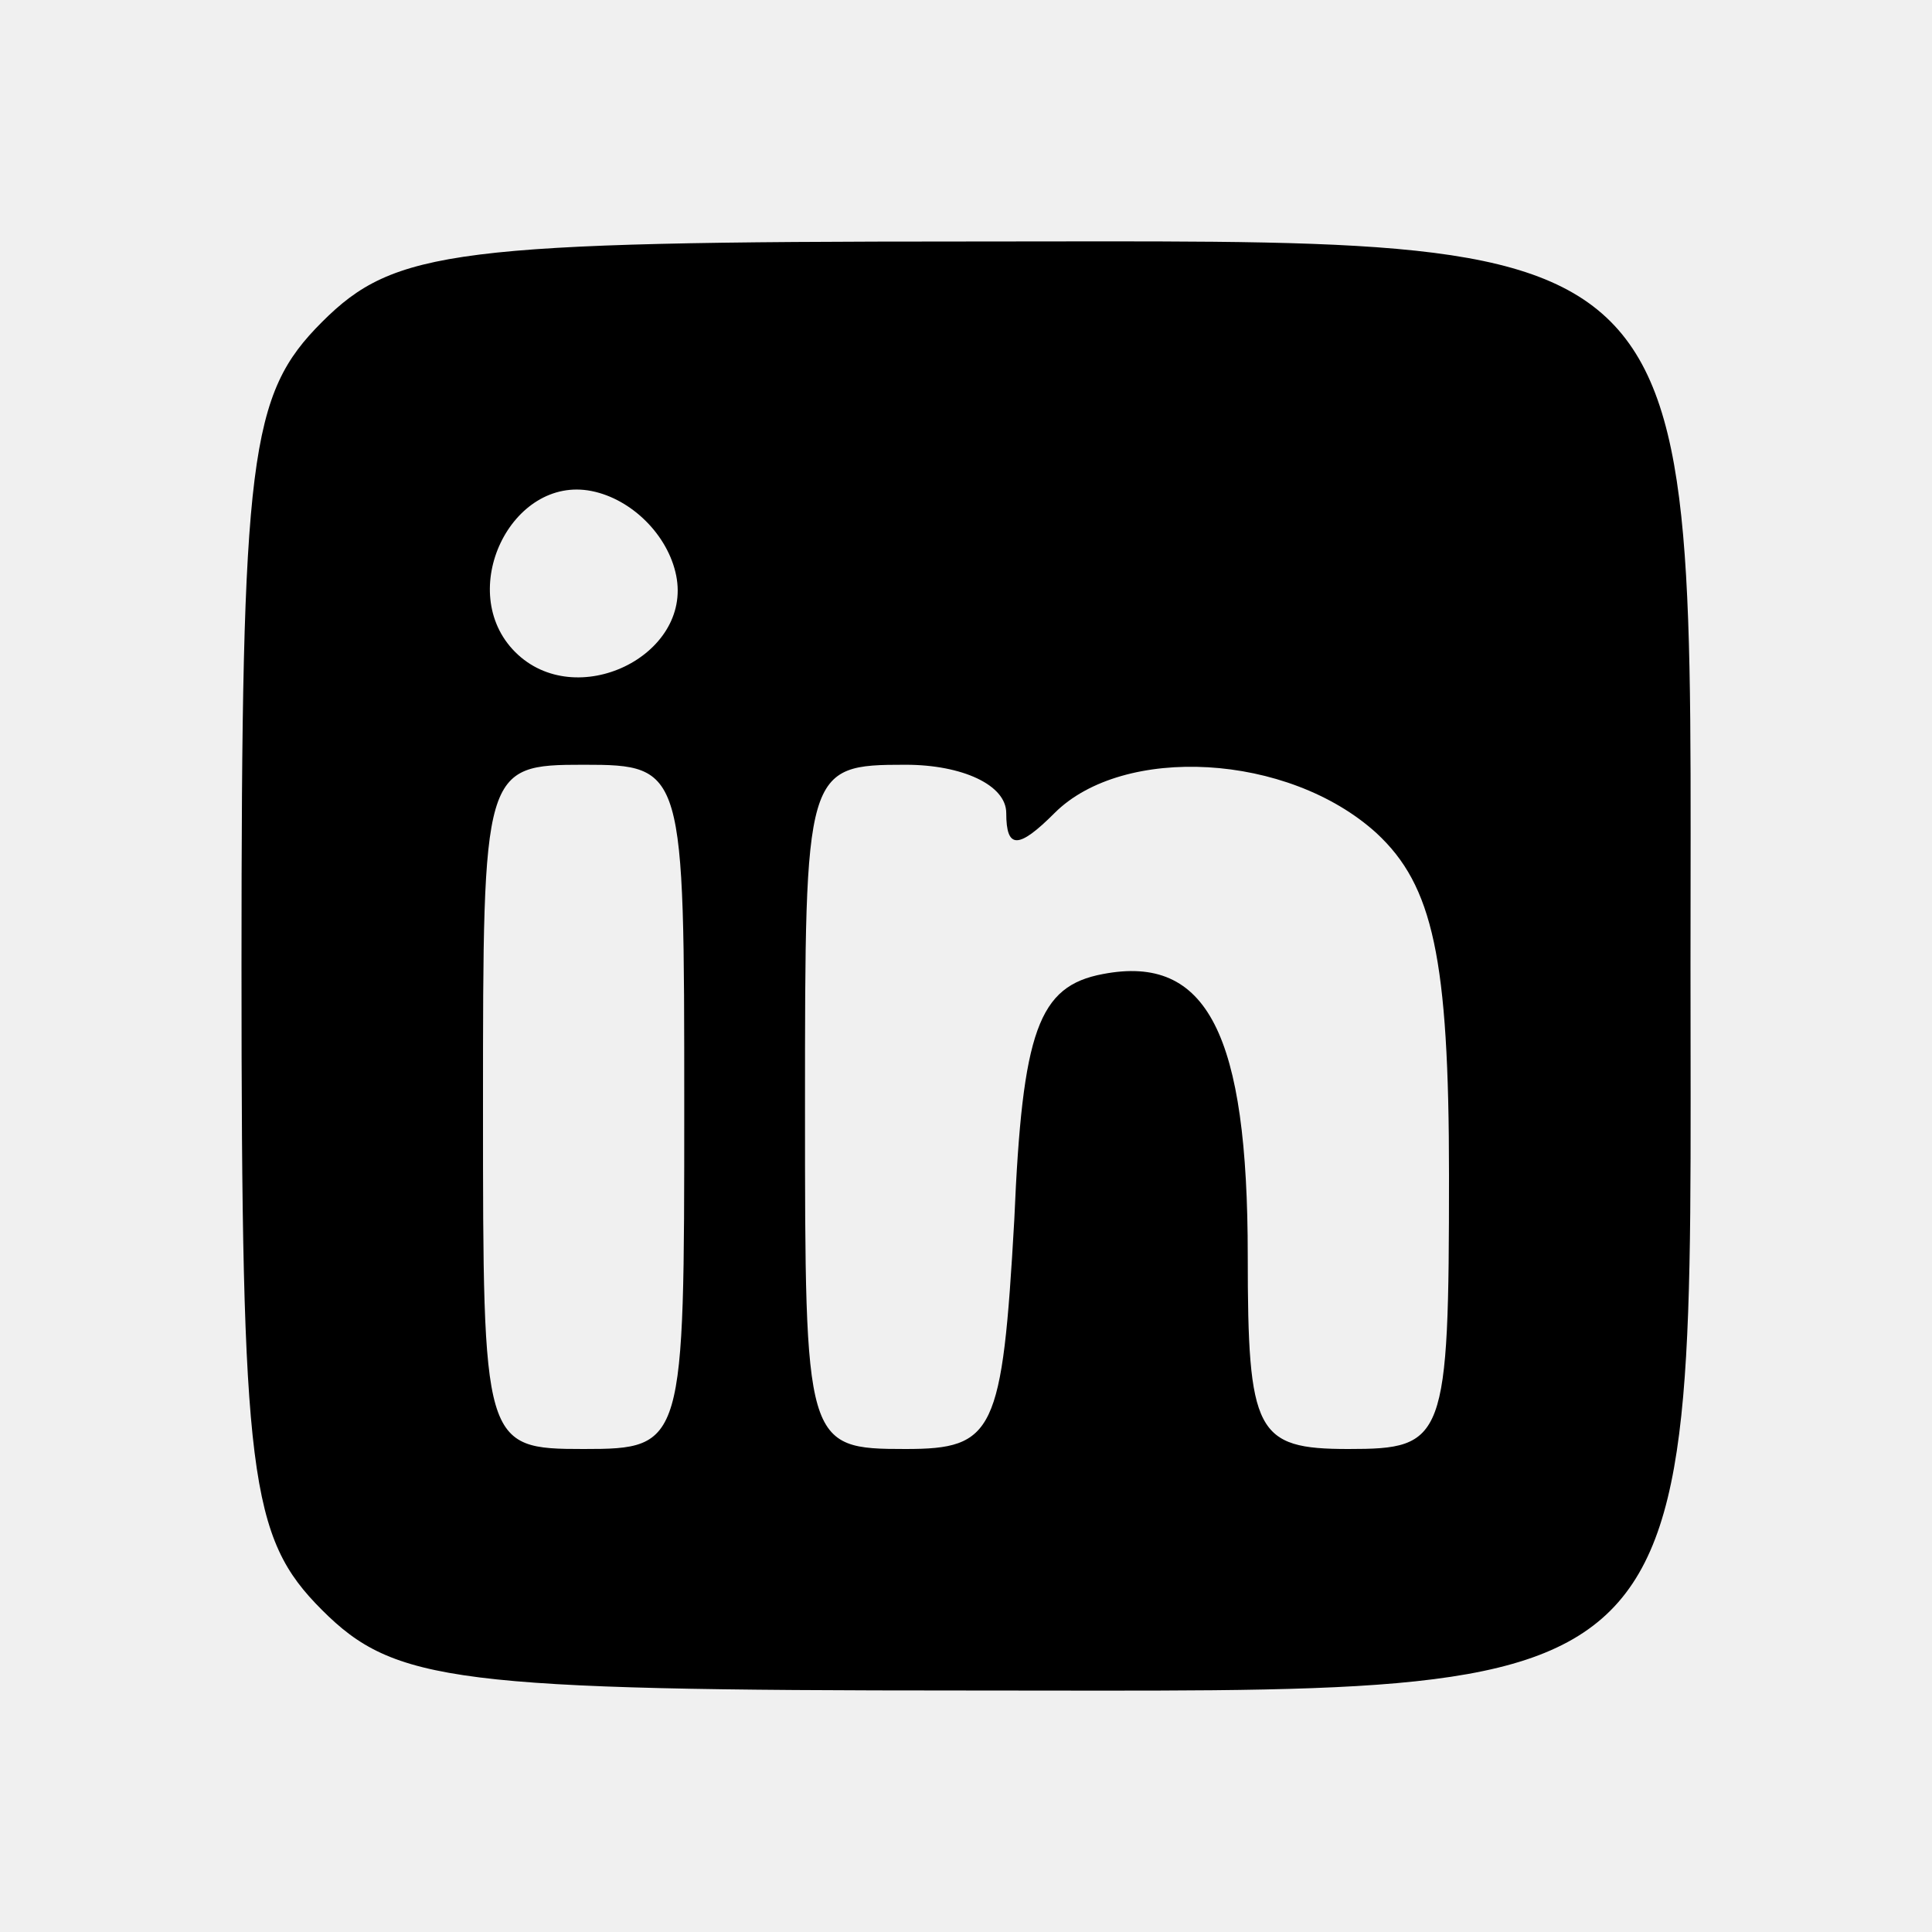
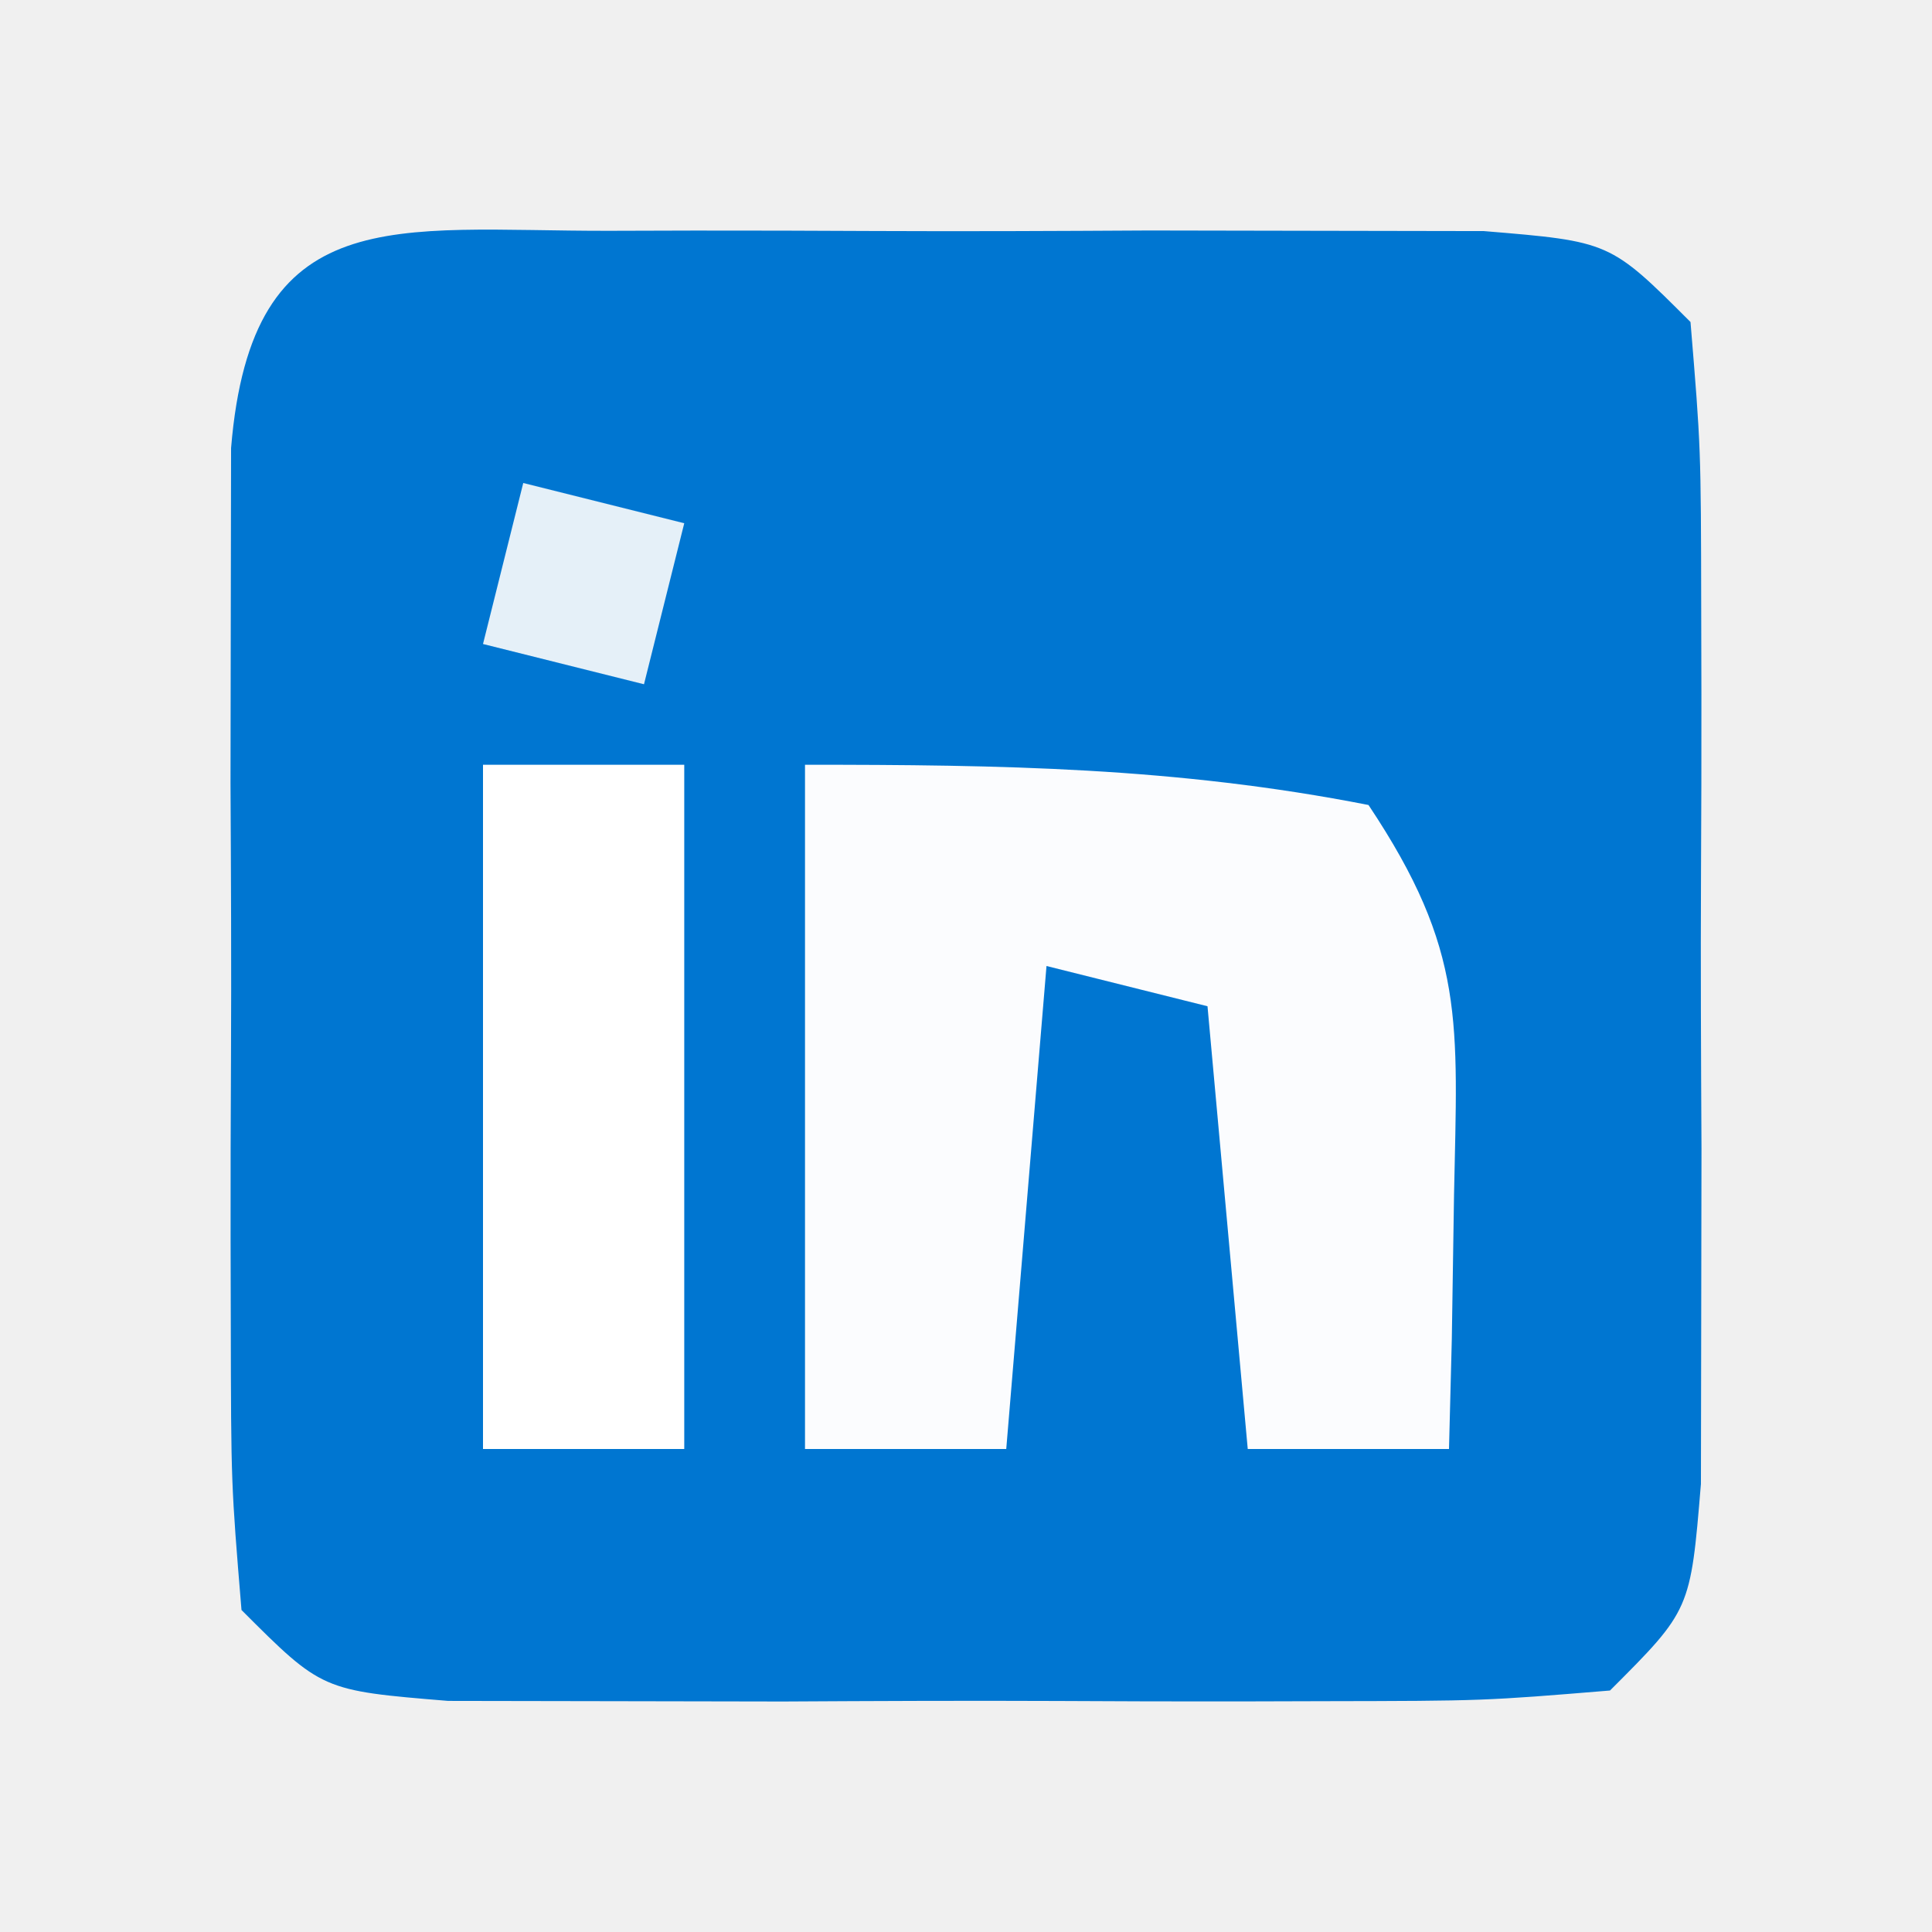
- <svg xmlns="http://www.w3.org/2000/svg" version="1.0" width="48pt" height="48pt" viewBox="0 0 48 48" preserveAspectRatio="xMidYMid meet">
-   <g transform="translate(0,48) scale(0.1,-0.1)" fill="#000000" stroke="none">
-     <path d="M80 400 c-18 -18 -20 -33 -20 -160 0 -127 2 -142 20 -160 18 -18 33 -20 160 -20 187 0 180 -7 180 180 0 187 7 180 -180 180 -127 0 -142 -2 -160 -20z m88 -63 c4 -20 -25 -34 -40 -19 -15 15 -1 44 19 40 10 -2 19 -11 21 -21z m2 -132 c0 -84 0 -85 -25 -85 -25 0 -25 1 -25 85 0 84 0 85 25 85 25 0 25 -1 25 -85z m80 73 c0 -9 3 -9 12 0 17 17 58 15 80 -5 14 -13 18 -31 18 -85 0 -66 -1 -68 -25 -68 -23 0 -25 4 -25 48 0 55 -10 75 -36 70 -16 -3 -20 -14 -22 -61 -3 -53 -5 -57 -27 -57 -25 0 -25 1 -25 85 0 84 0 85 25 85 14 0 25 -5 25 -12z" />
-   </g>
+ <svg xmlns="http://www.w3.org/2000/svg" version="1.1" width="48" height="48">
+   <path d="M0 0 C0.703 -0.002 1.405 -0.004 2.129 -0.006 C3.616 -0.007 5.102 -0.003 6.588 0.005 C8.866 0.016 11.144 0.005 13.422 -0.008 C14.865 -0.006 16.307 -0.004 17.75 0 C19.067 0.002 20.385 0.005 21.742 0.007 C24.875 0.266 24.875 0.266 26.875 2.266 C27.134 5.398 27.134 5.398 27.141 9.391 C27.143 10.445 27.143 10.445 27.146 11.52 C27.148 13.006 27.144 14.492 27.136 15.979 C27.125 18.257 27.136 20.534 27.148 22.812 C27.147 24.255 27.145 25.698 27.141 27.141 C27.138 28.458 27.136 29.775 27.134 31.133 C26.875 34.266 26.875 34.266 24.875 36.266 C21.742 36.524 21.742 36.524 17.75 36.531 C17.047 36.533 16.345 36.535 15.621 36.537 C14.134 36.538 12.648 36.535 11.162 36.526 C8.884 36.516 6.606 36.526 4.328 36.539 C2.885 36.538 1.443 36.535 0 36.531 C-1.317 36.529 -2.635 36.527 -3.992 36.524 C-7.125 36.266 -7.125 36.266 -9.125 34.266 C-9.384 31.133 -9.384 31.133 -9.391 27.141 C-9.393 26.438 -9.394 25.735 -9.396 25.011 C-9.398 23.525 -9.394 22.039 -9.386 20.553 C-9.375 18.274 -9.386 15.997 -9.398 13.719 C-9.397 12.276 -9.395 10.833 -9.391 9.391 C-9.388 8.073 -9.386 6.756 -9.384 5.398 C-8.872 -0.794 -5.328 0.009 0 0 Z " fill="#0076D1" transform="translate(15.125,5.734375)" />
+   <path d="M0 0 C4.859 0 9.221 0.061 14 1 C16.421 4.632 16.21 6.383 16.125 10.688 C16.107 11.867 16.089 13.046 16.07 14.262 C16.047 15.165 16.024 16.069 16 17 C14.35 17 12.7 17 11 17 C10.67 13.37 10.34 9.74 10 6 C8.68 5.67 7.36 5.34 6 5 C5.67 8.96 5.34 12.92 5 17 C3.35 17 1.7 17 0 17 C0 11.39 0 5.78 0 0 Z " fill="#FBFCFE" transform="translate(20,19)" />
+   <path d="M0 0 C1.65 0 3.3 0 5 0 C5 5.61 5 11.22 5 17 C3.35 17 1.7 17 0 17 C0 11.39 0 5.78 0 0 Z " fill="#FFFFFF" transform="translate(12,19)" />
+   <path d="M0 0 C1.98 0.495 1.98 0.495 4 1 C3.67 2.32 3.34 3.64 3 5 C1.68 4.67 0.36 4.34 -1 4 C-0.67 2.68 -0.34 1.36 0 0 Z " fill="#E5F0F8" transform="translate(13,12)" />
</svg>
